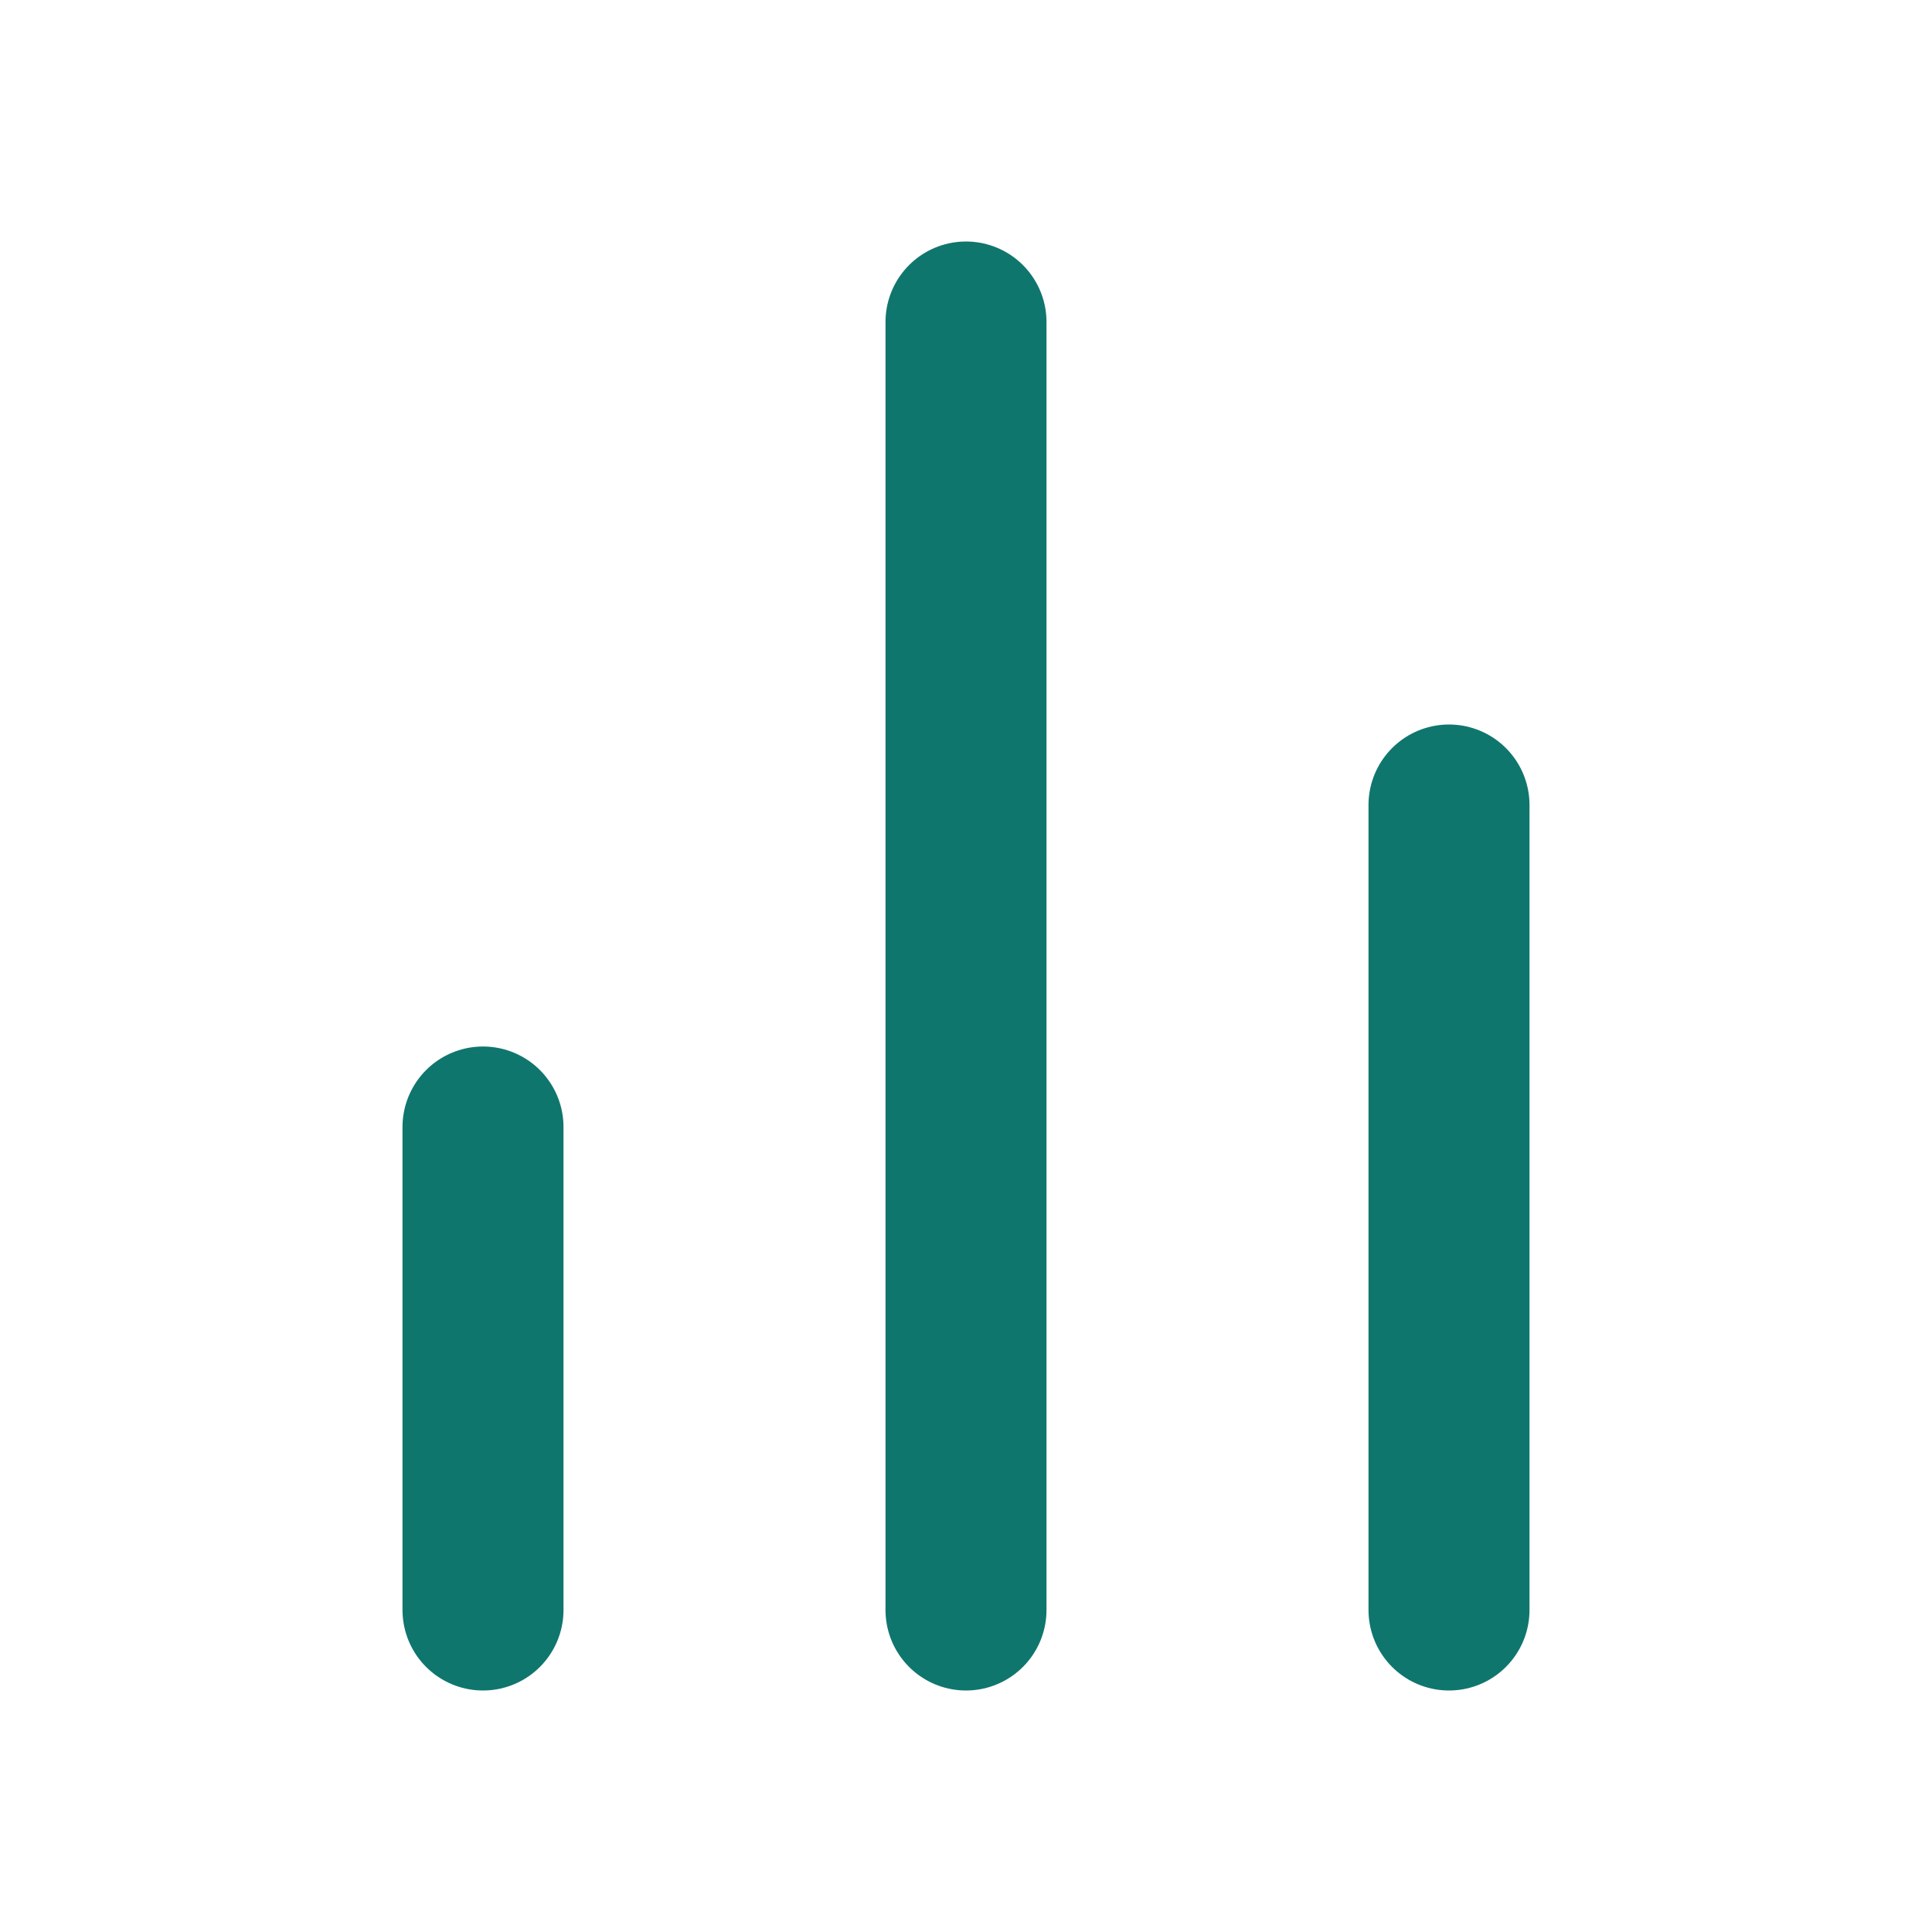
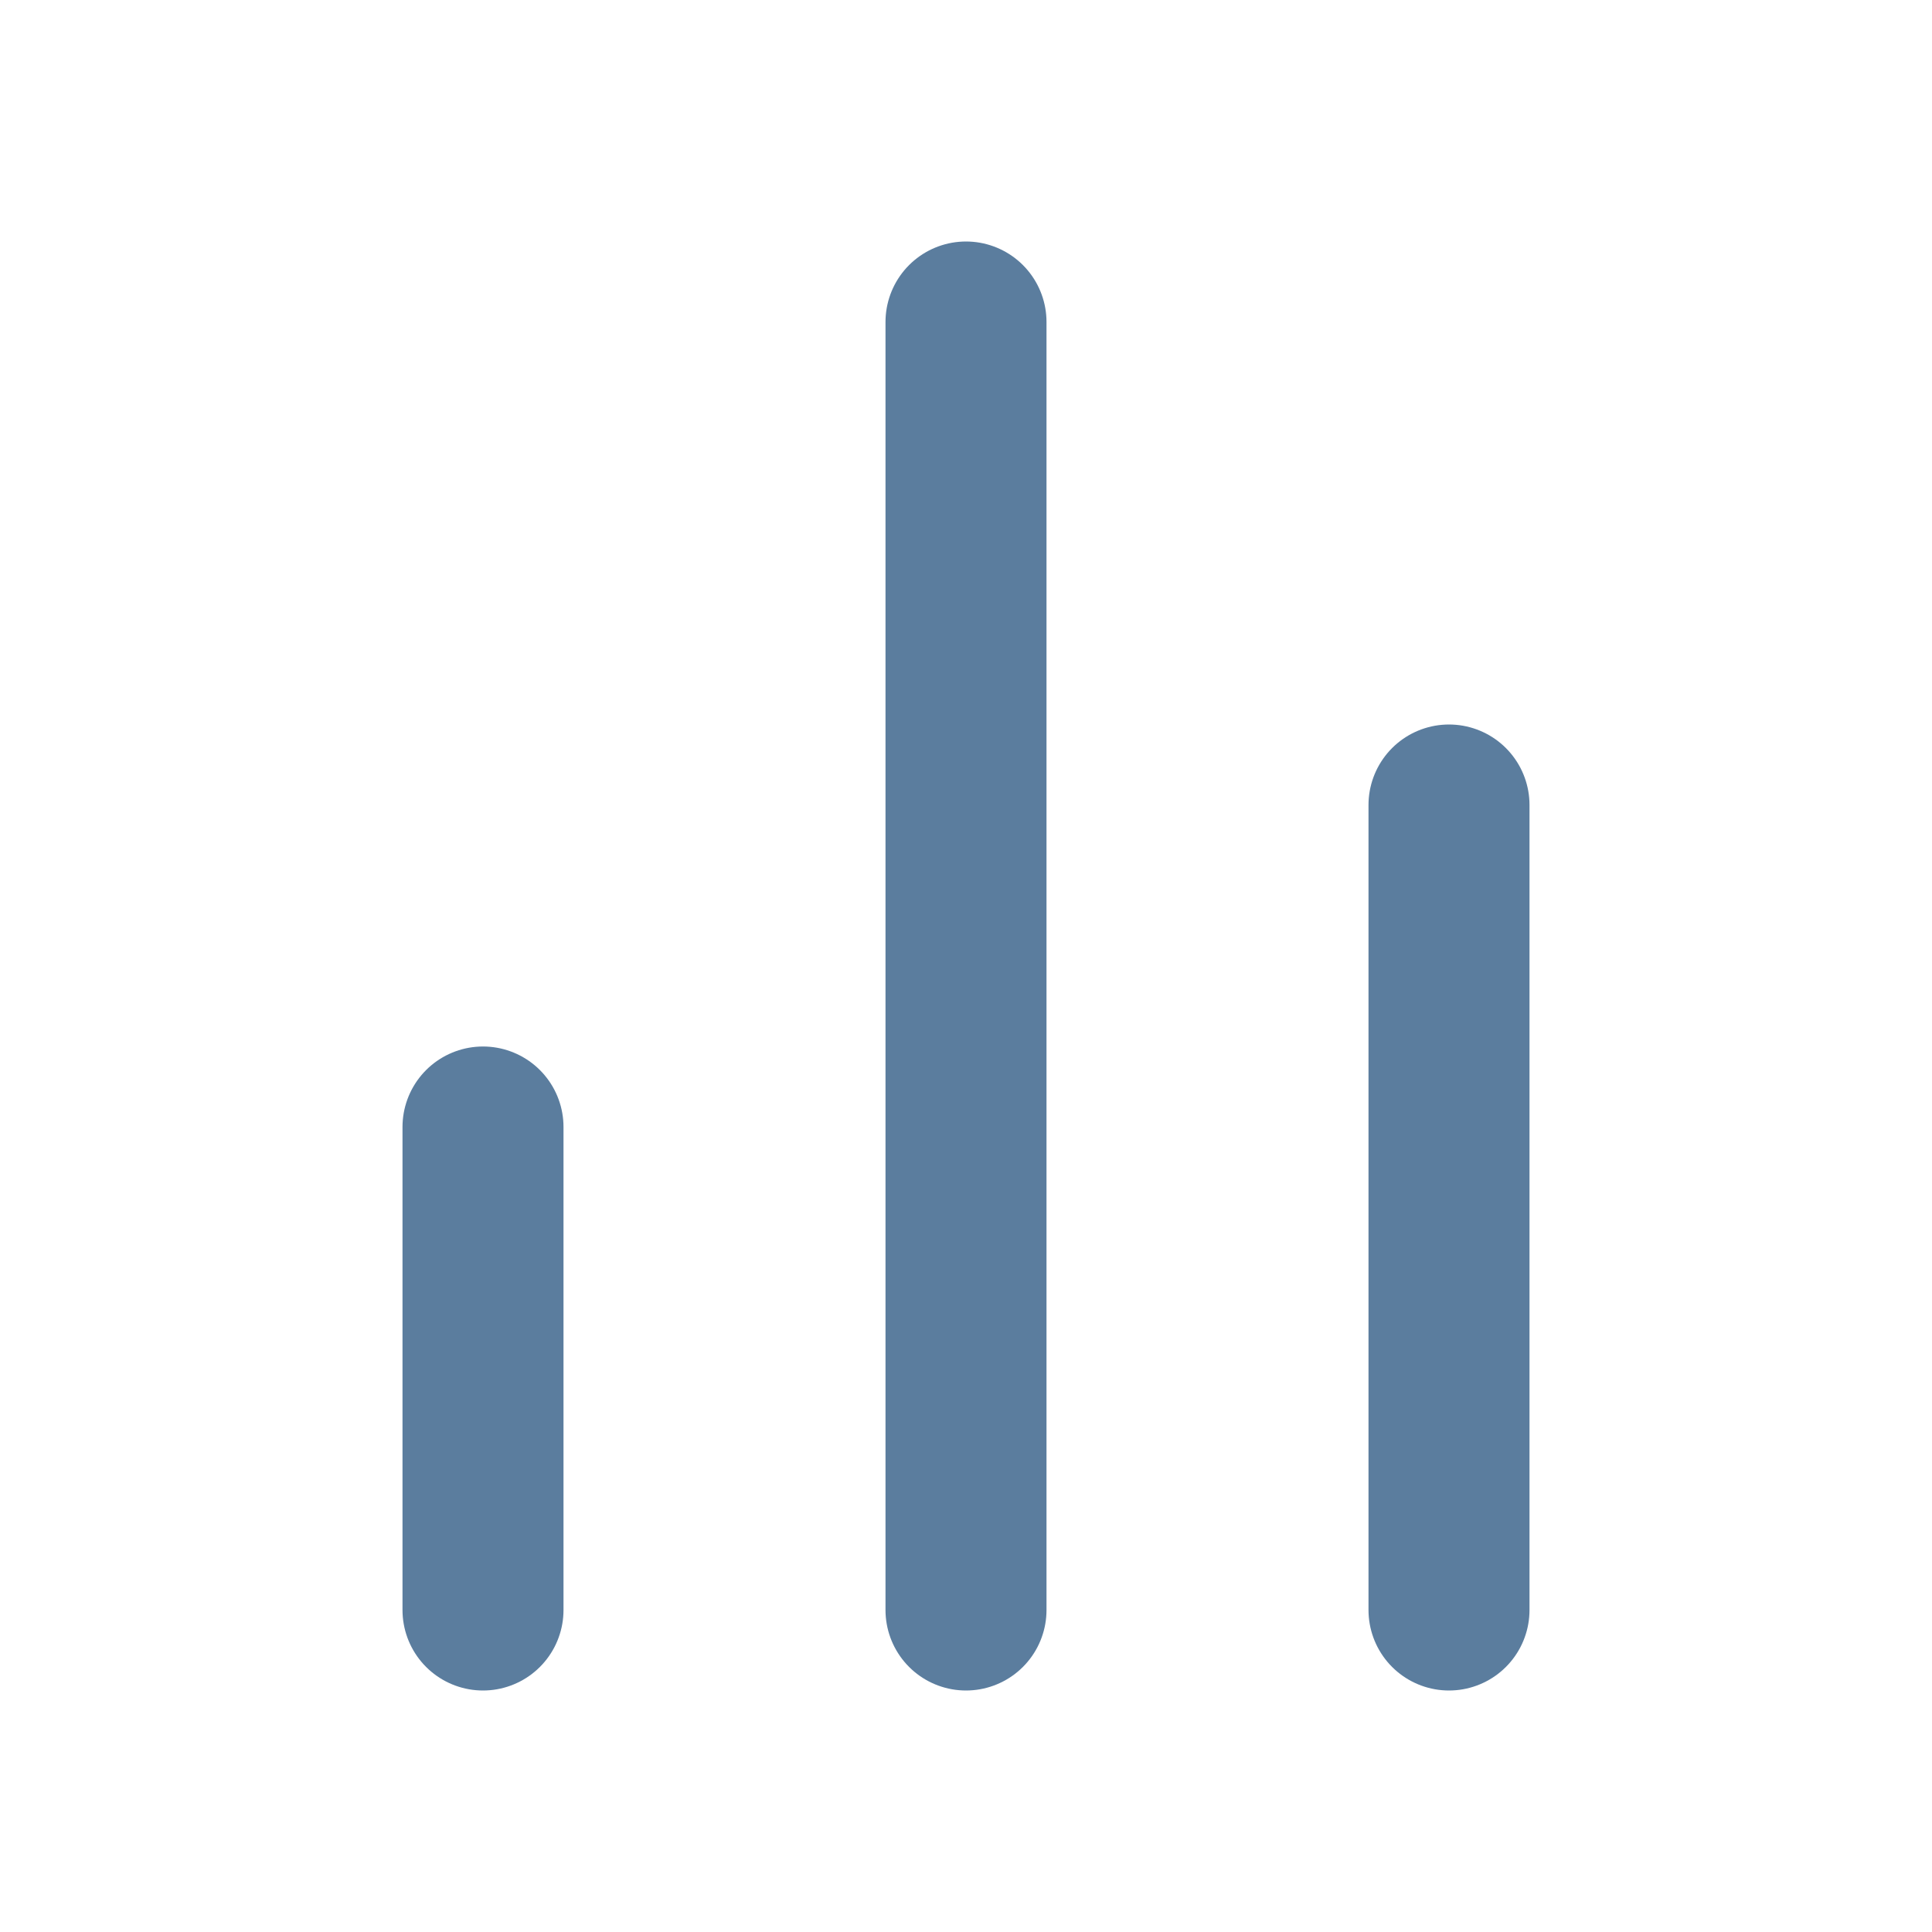
- <svg xmlns="http://www.w3.org/2000/svg" viewBox="0 0 24 24" fill="none" stroke="#0f766e" stroke-width="2" stroke-linecap="round" stroke-linejoin="round">
+ <svg xmlns="http://www.w3.org/2000/svg" viewBox="0 0 24 24" fill="none" stroke="#5B7D9E" stroke-width="2" stroke-linecap="round" stroke-linejoin="round">
  <line x1="18" y1="20" x2="18" y2="10" />
  <line x1="12" y1="20" x2="12" y2="4" />
  <line x1="6" y1="20" x2="6" y2="14" />
</svg>
